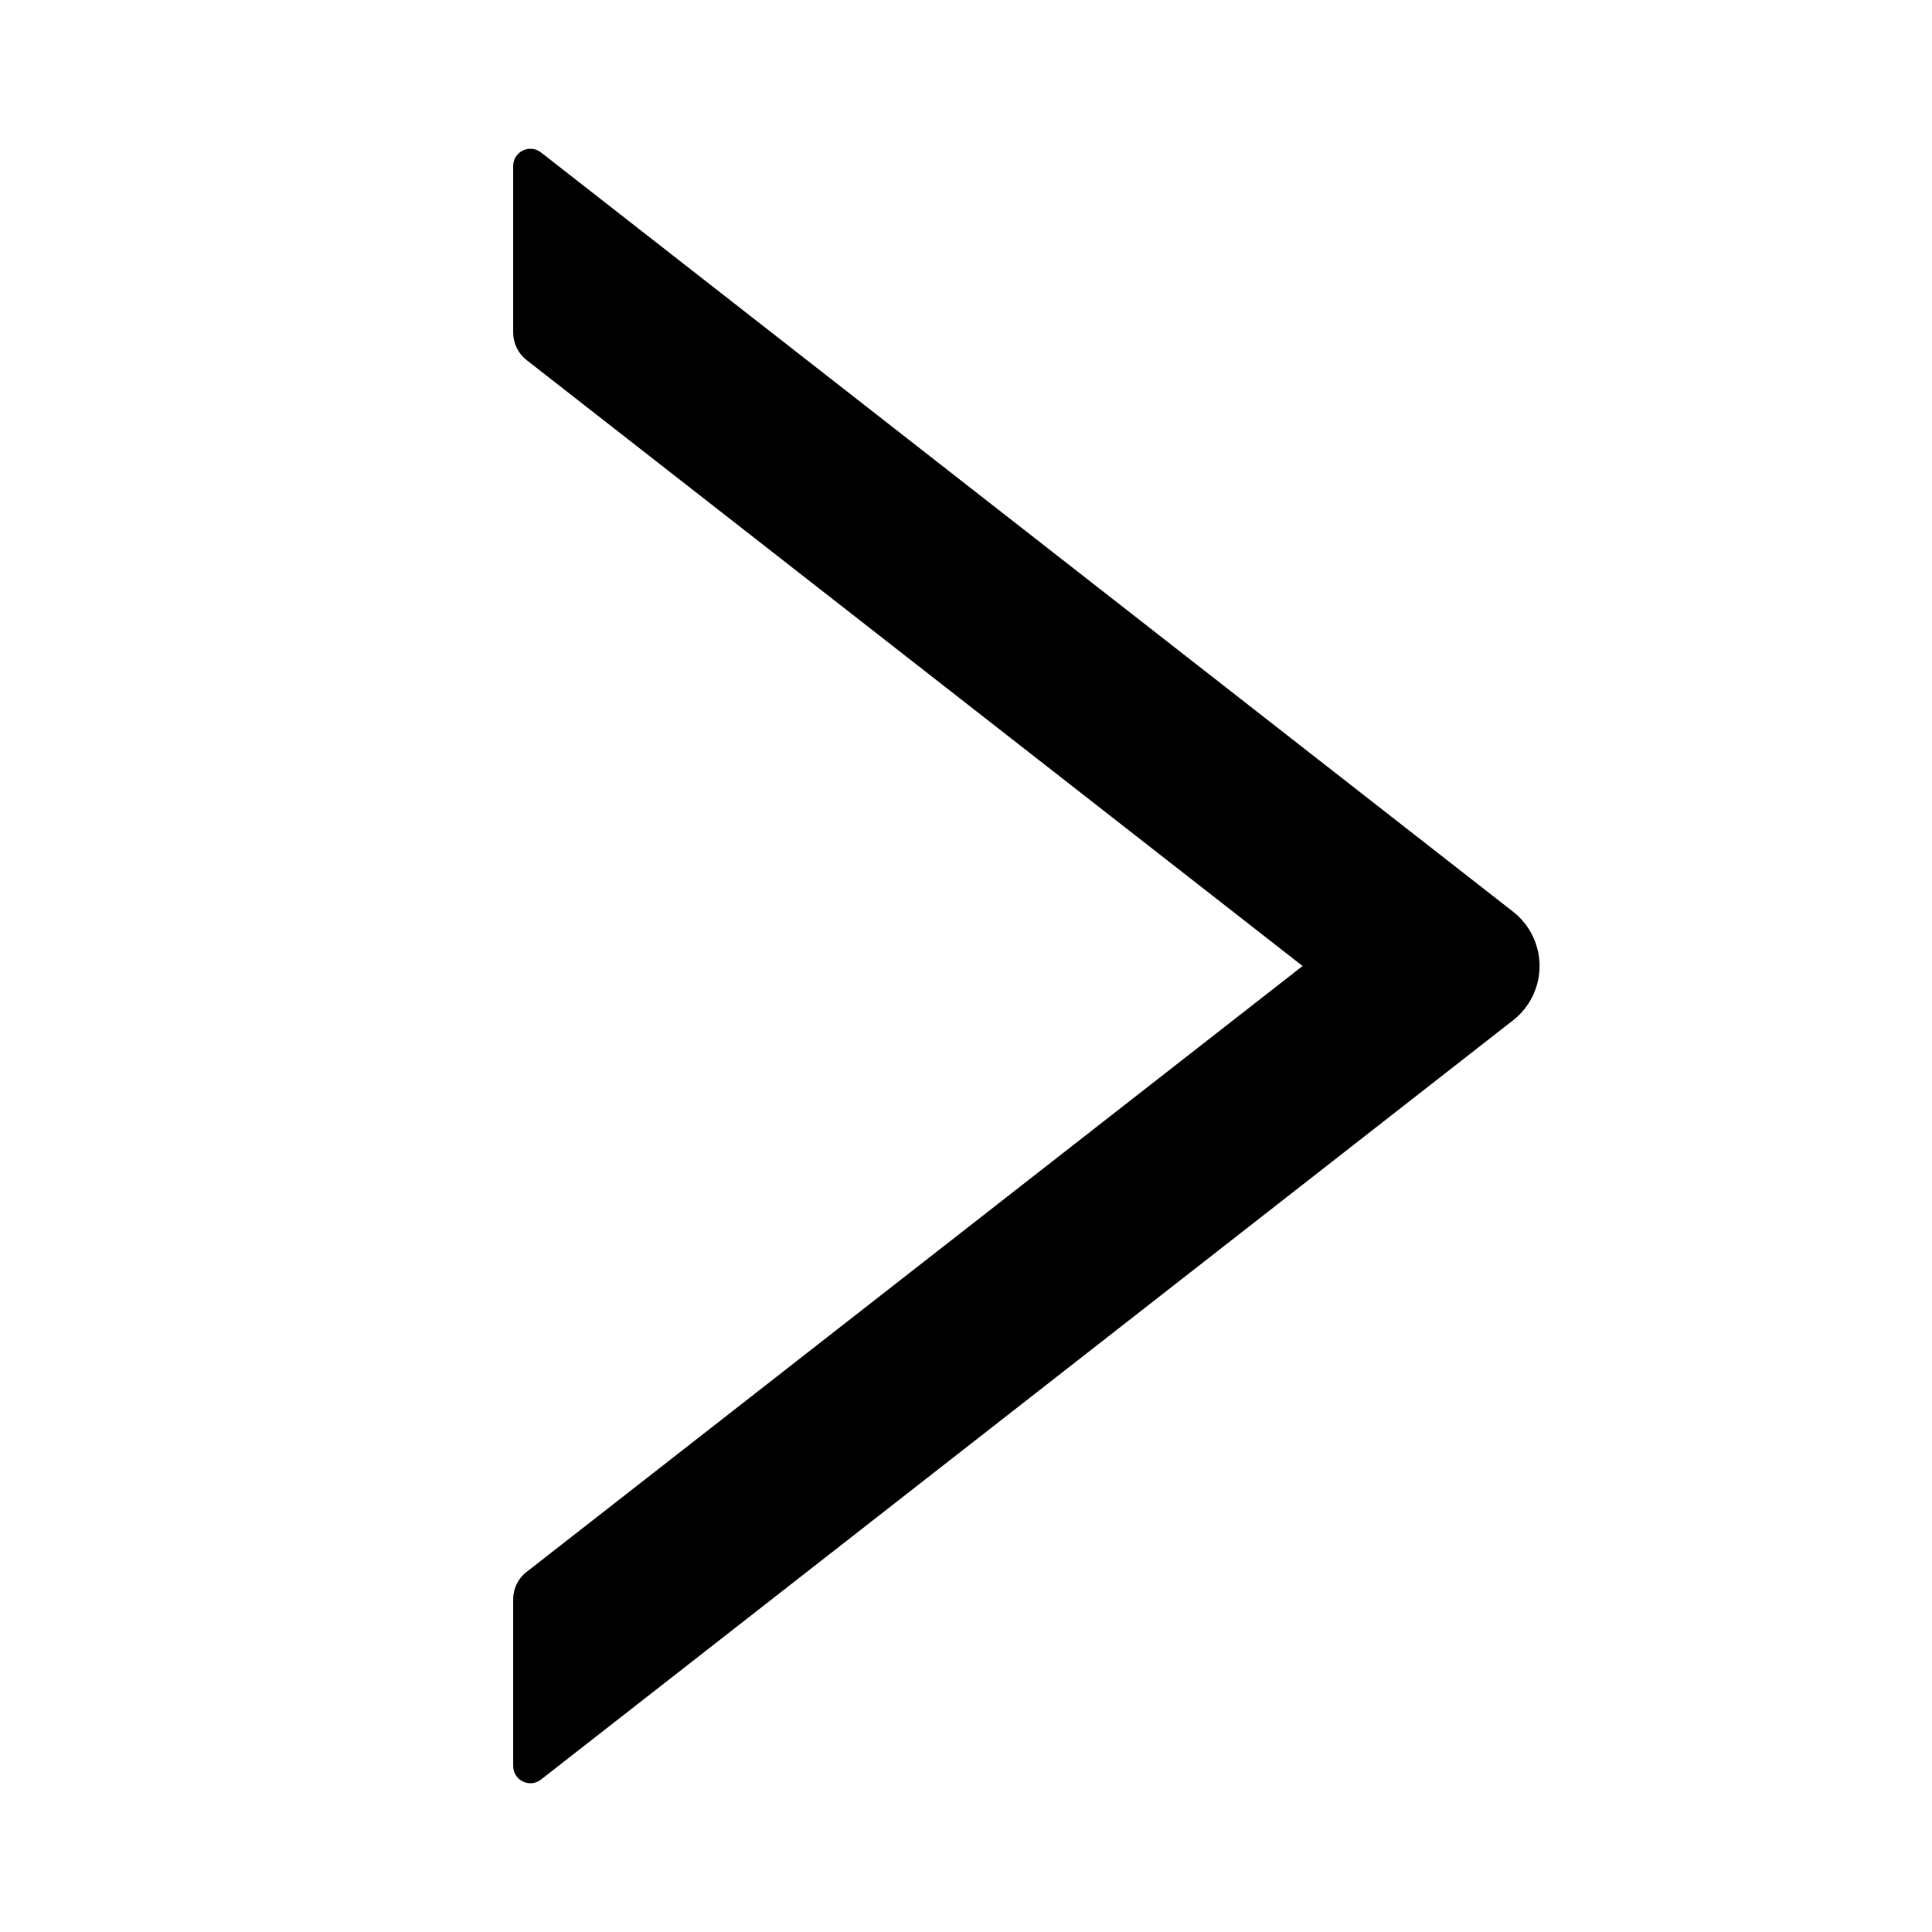
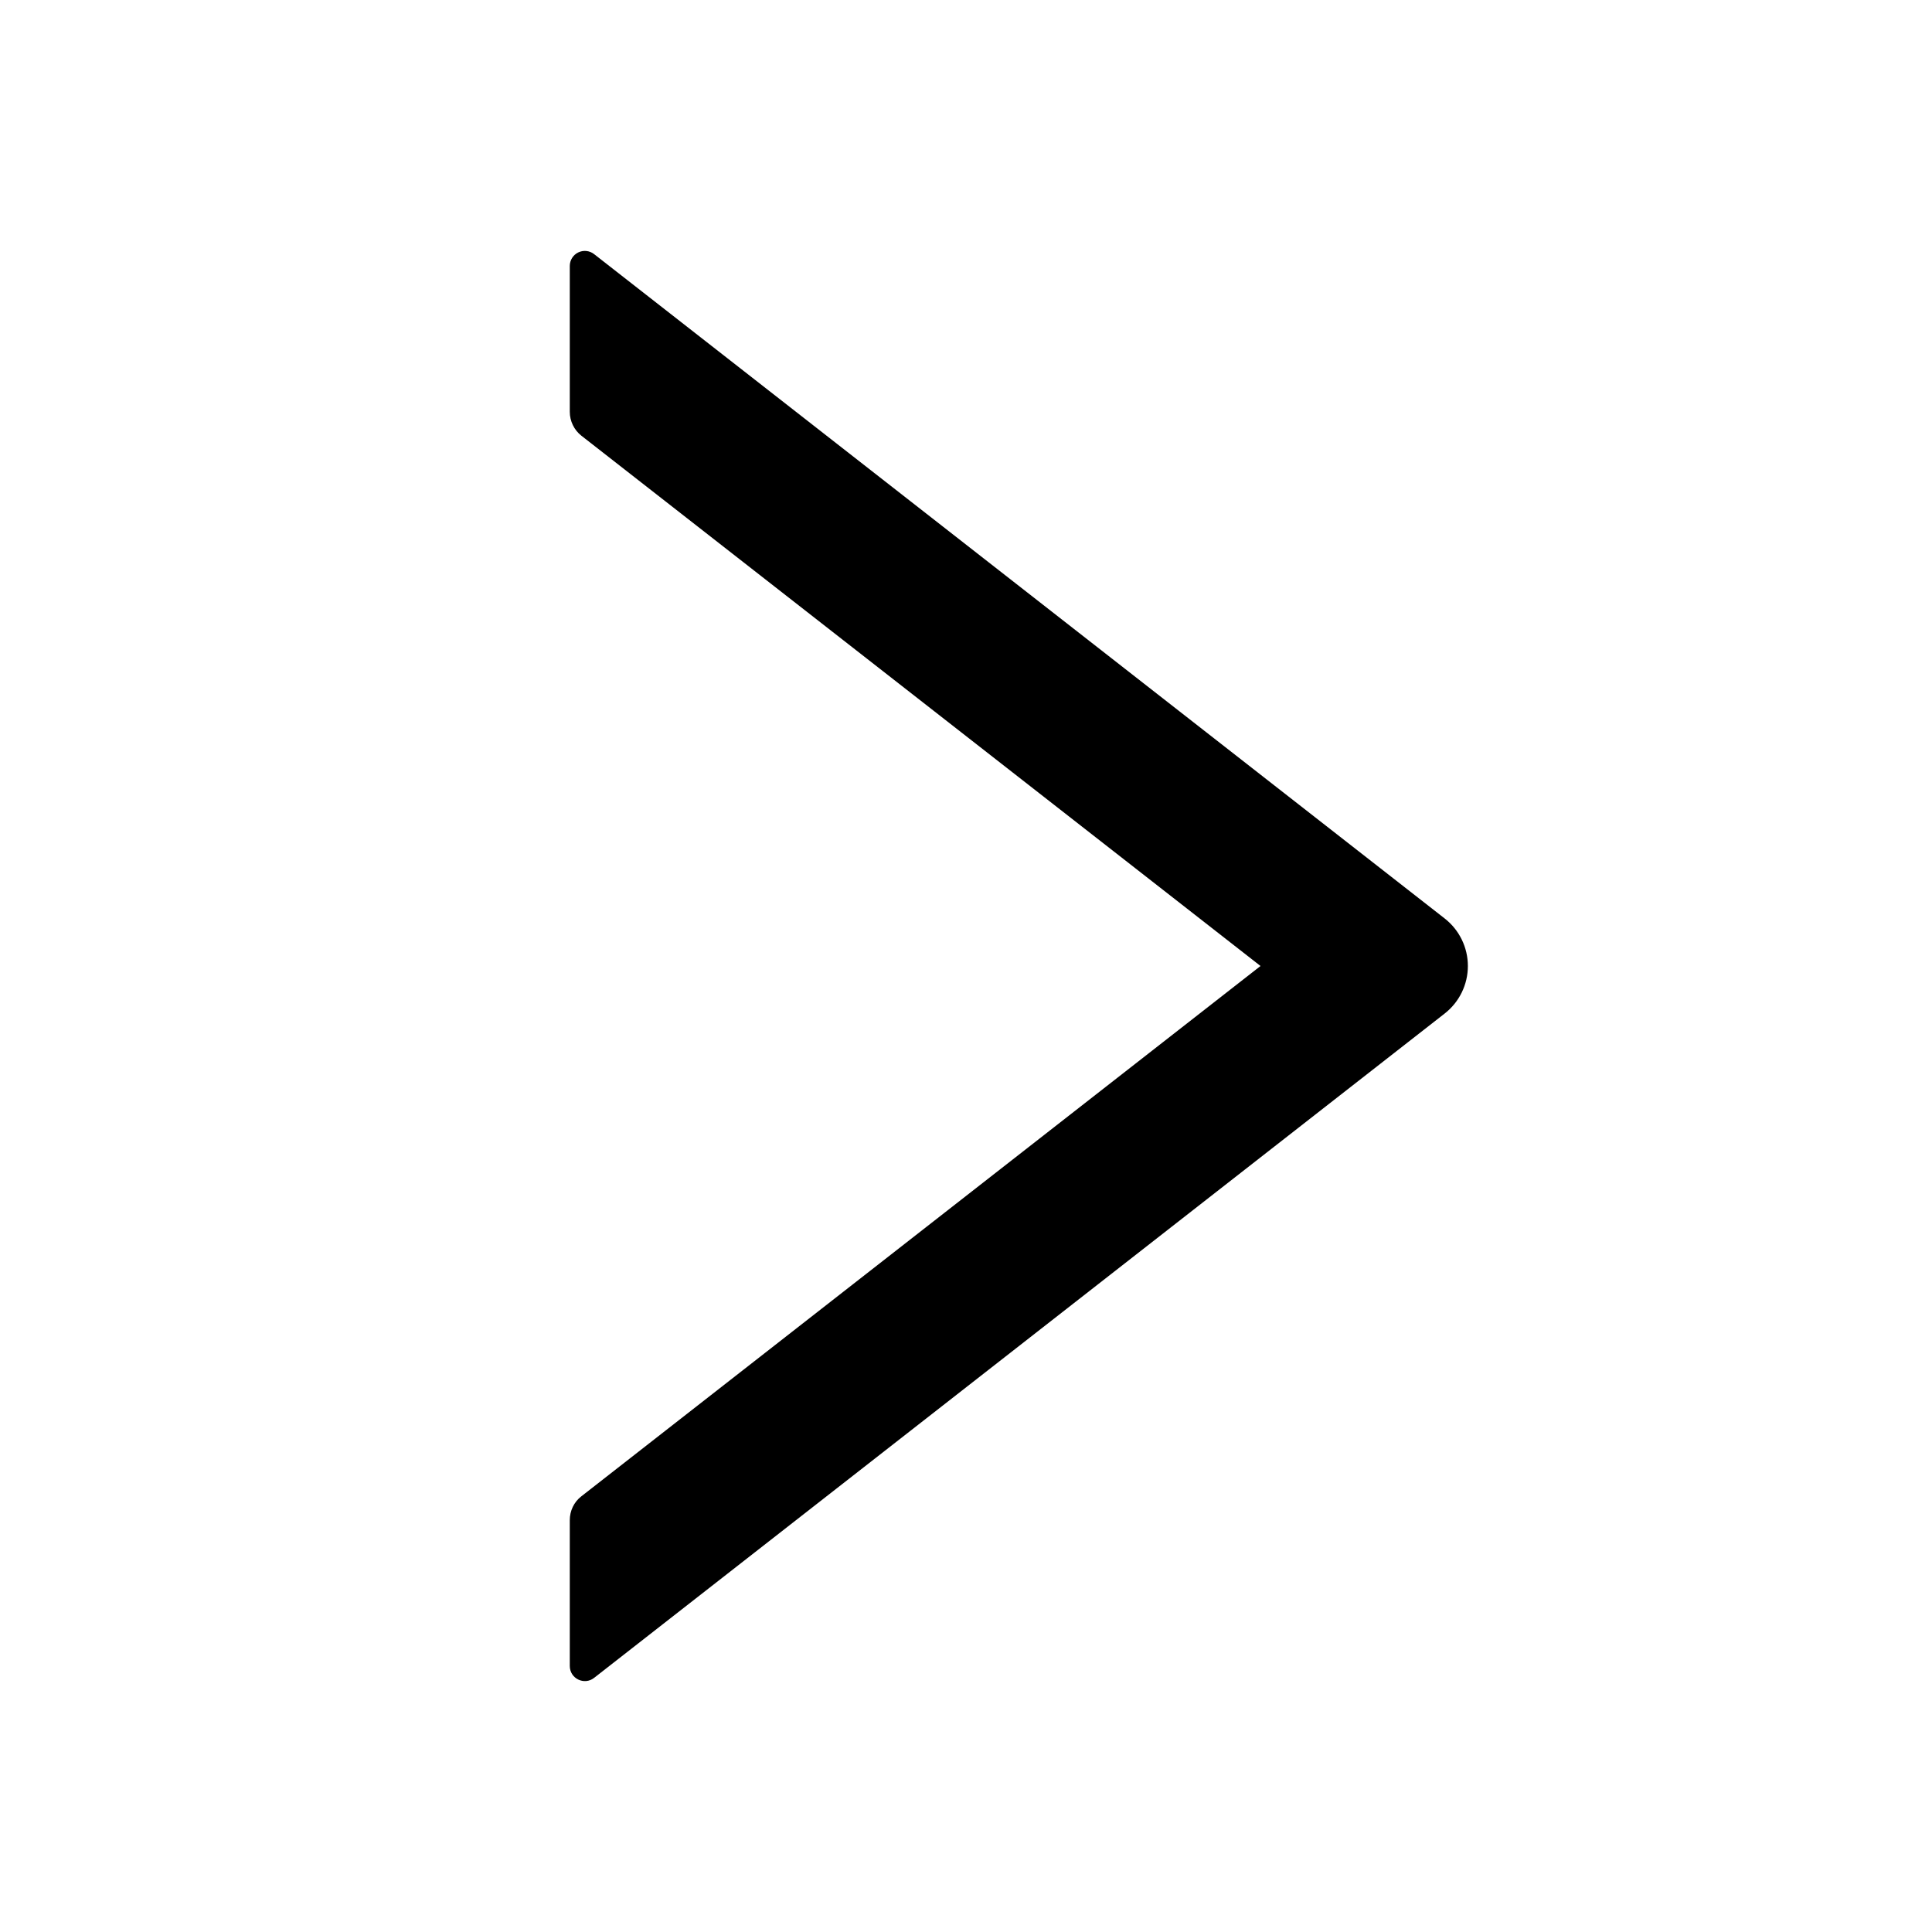
- <svg viewBox="64 64 896 896" focusable="false">
+ <svg viewBox="0 0 1024 1024" focusable="false">
  <path d="M765.7 486.8L314.9 134.7A7.97 7.97 0 00302 141v77.3c0 4.9 2.3 9.6 6.1 12.6l360 281.1-360 281.1c-3.9 3-6.1 7.7-6.1 12.6V883c0 6.7 7.7 10.4 12.9 6.3l450.8-352.1a31.96 31.96 0 000-50.4z" />
</svg>
